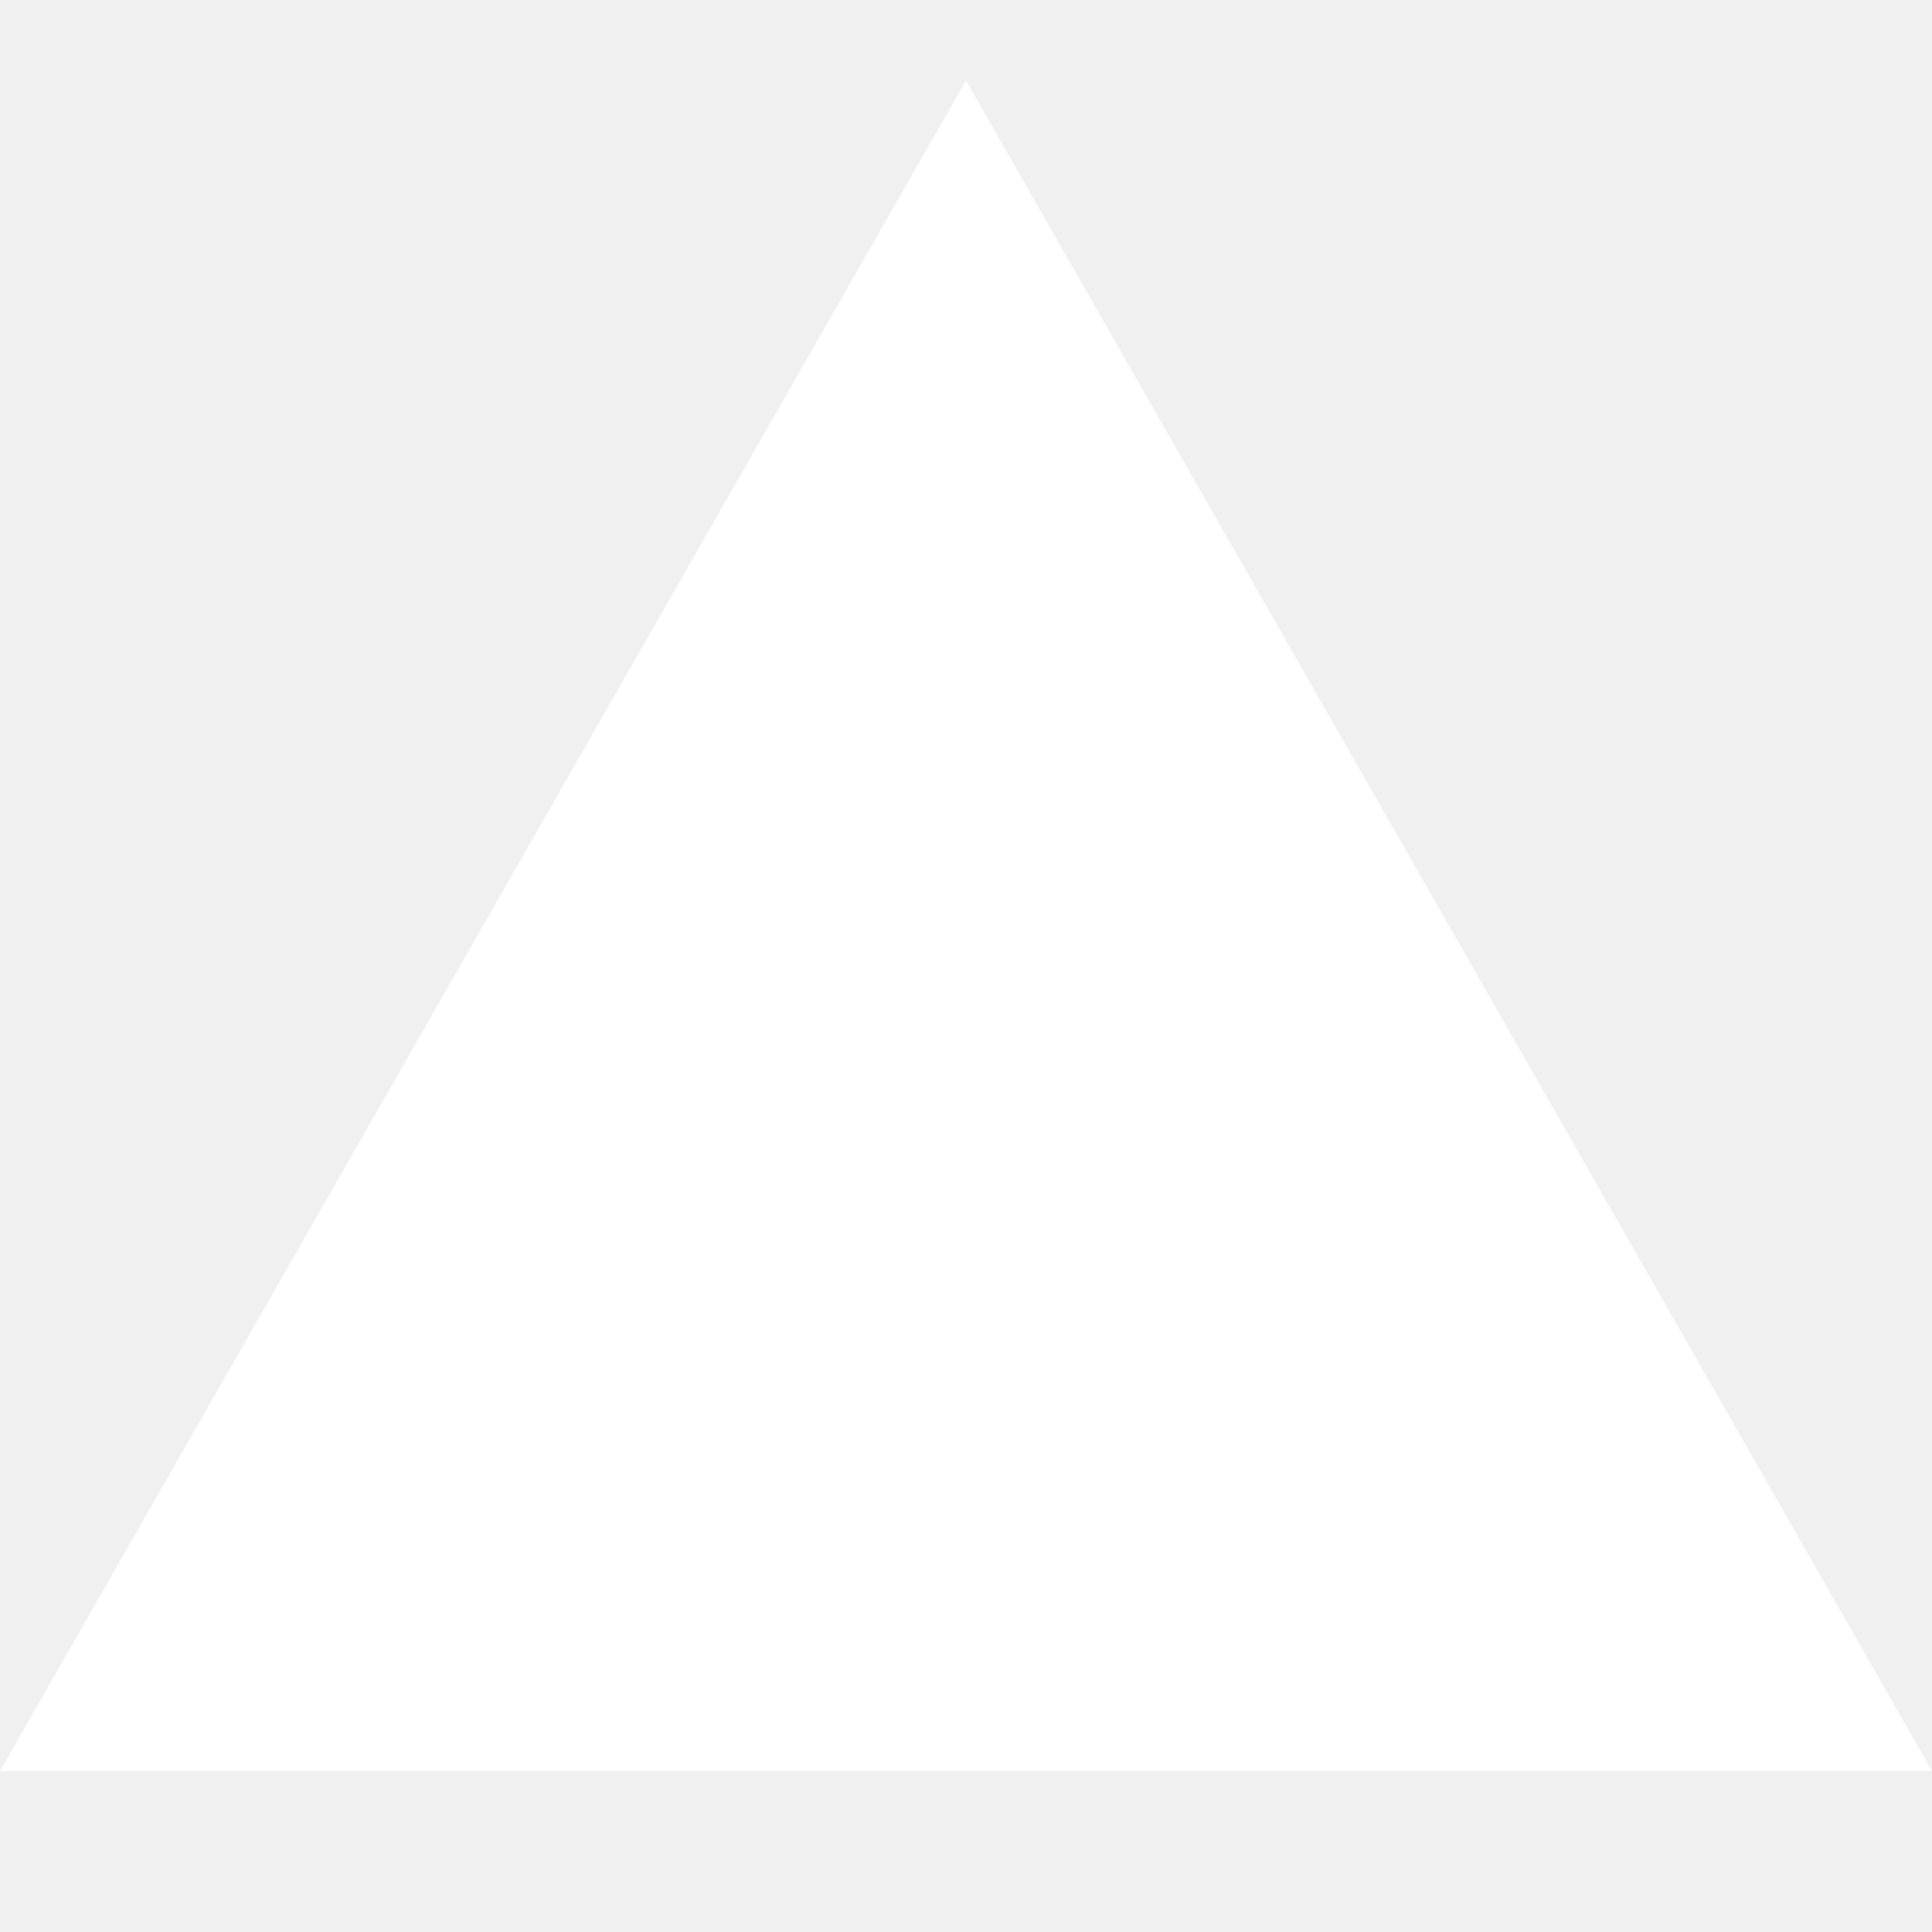
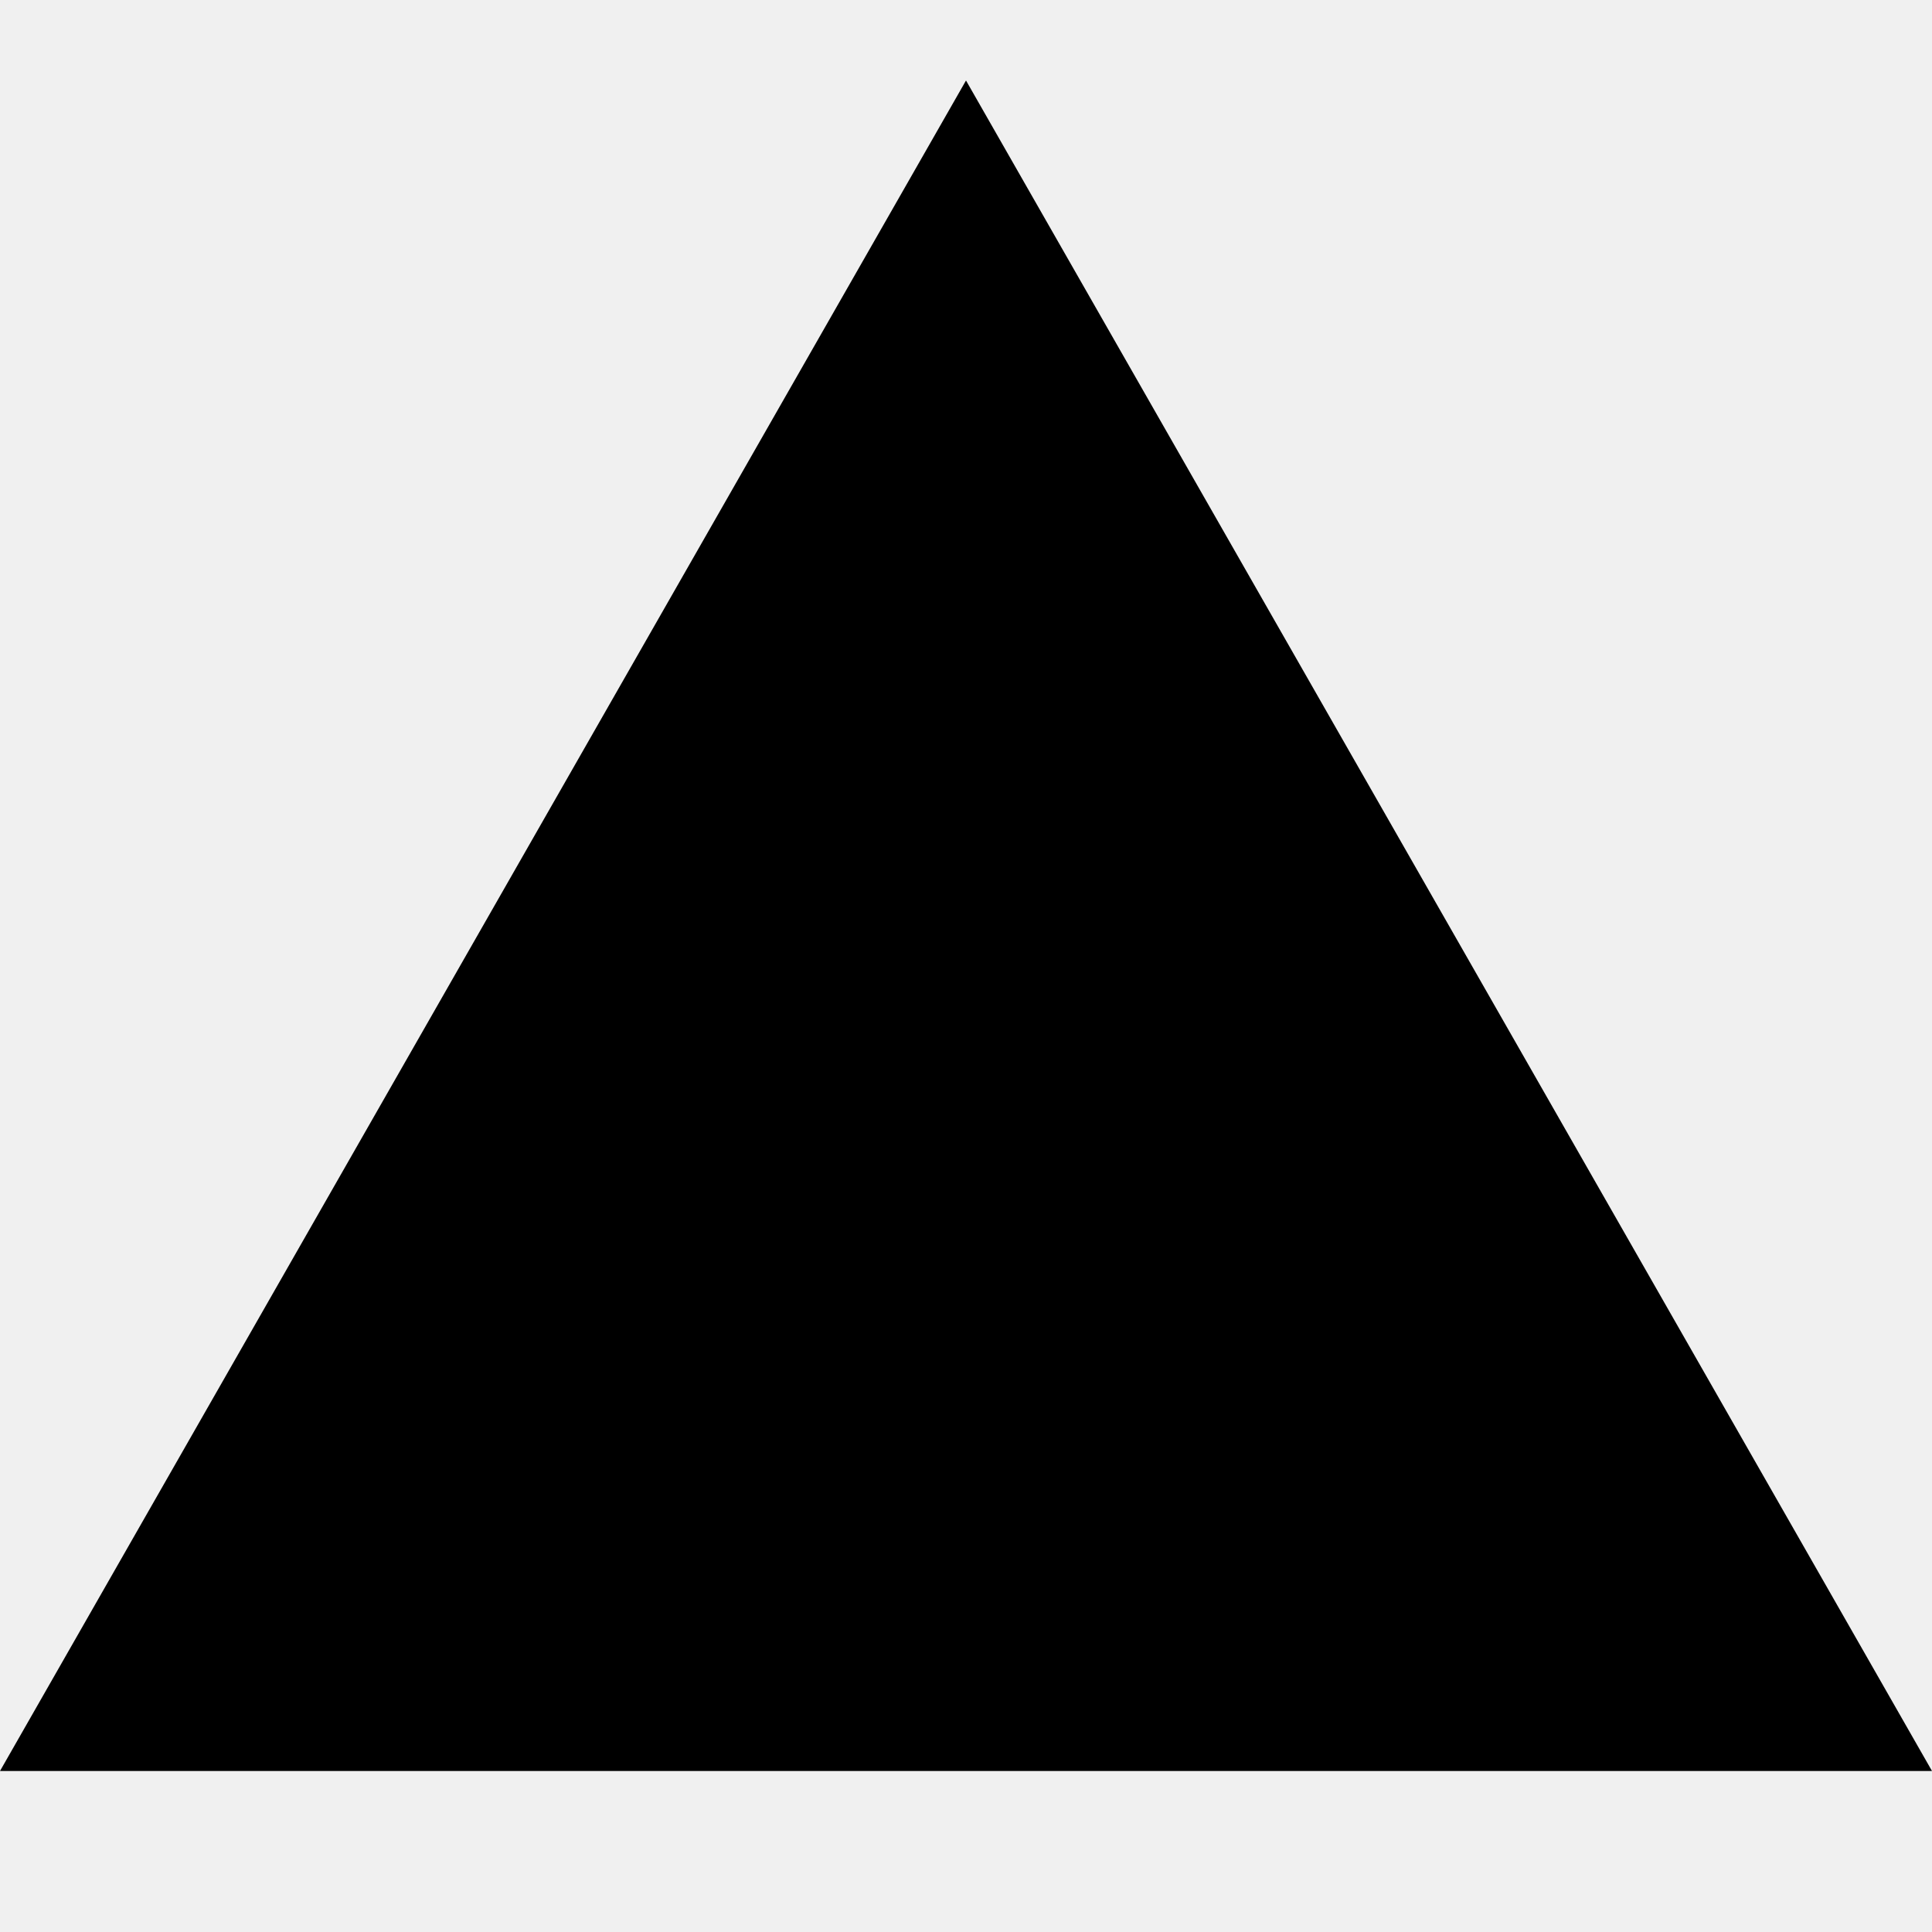
<svg xmlns="http://www.w3.org/2000/svg" viewBox="0 0 24 24" fill="none">
  <g id="SVGRepo_bgCarrier" stroke-width="0" />
  <g id="SVGRepo_tracerCarrier" stroke-linecap="round" stroke-linejoin="round" />
  <g id="SVGRepo_iconCarrier">
-     <path d="M12 1L24 22H0L12 1Z" fill="#ffffff" />
+     <path d="M12 1L24 22H0L12 1Z" fill="#000000" />
  </g>
</svg>
